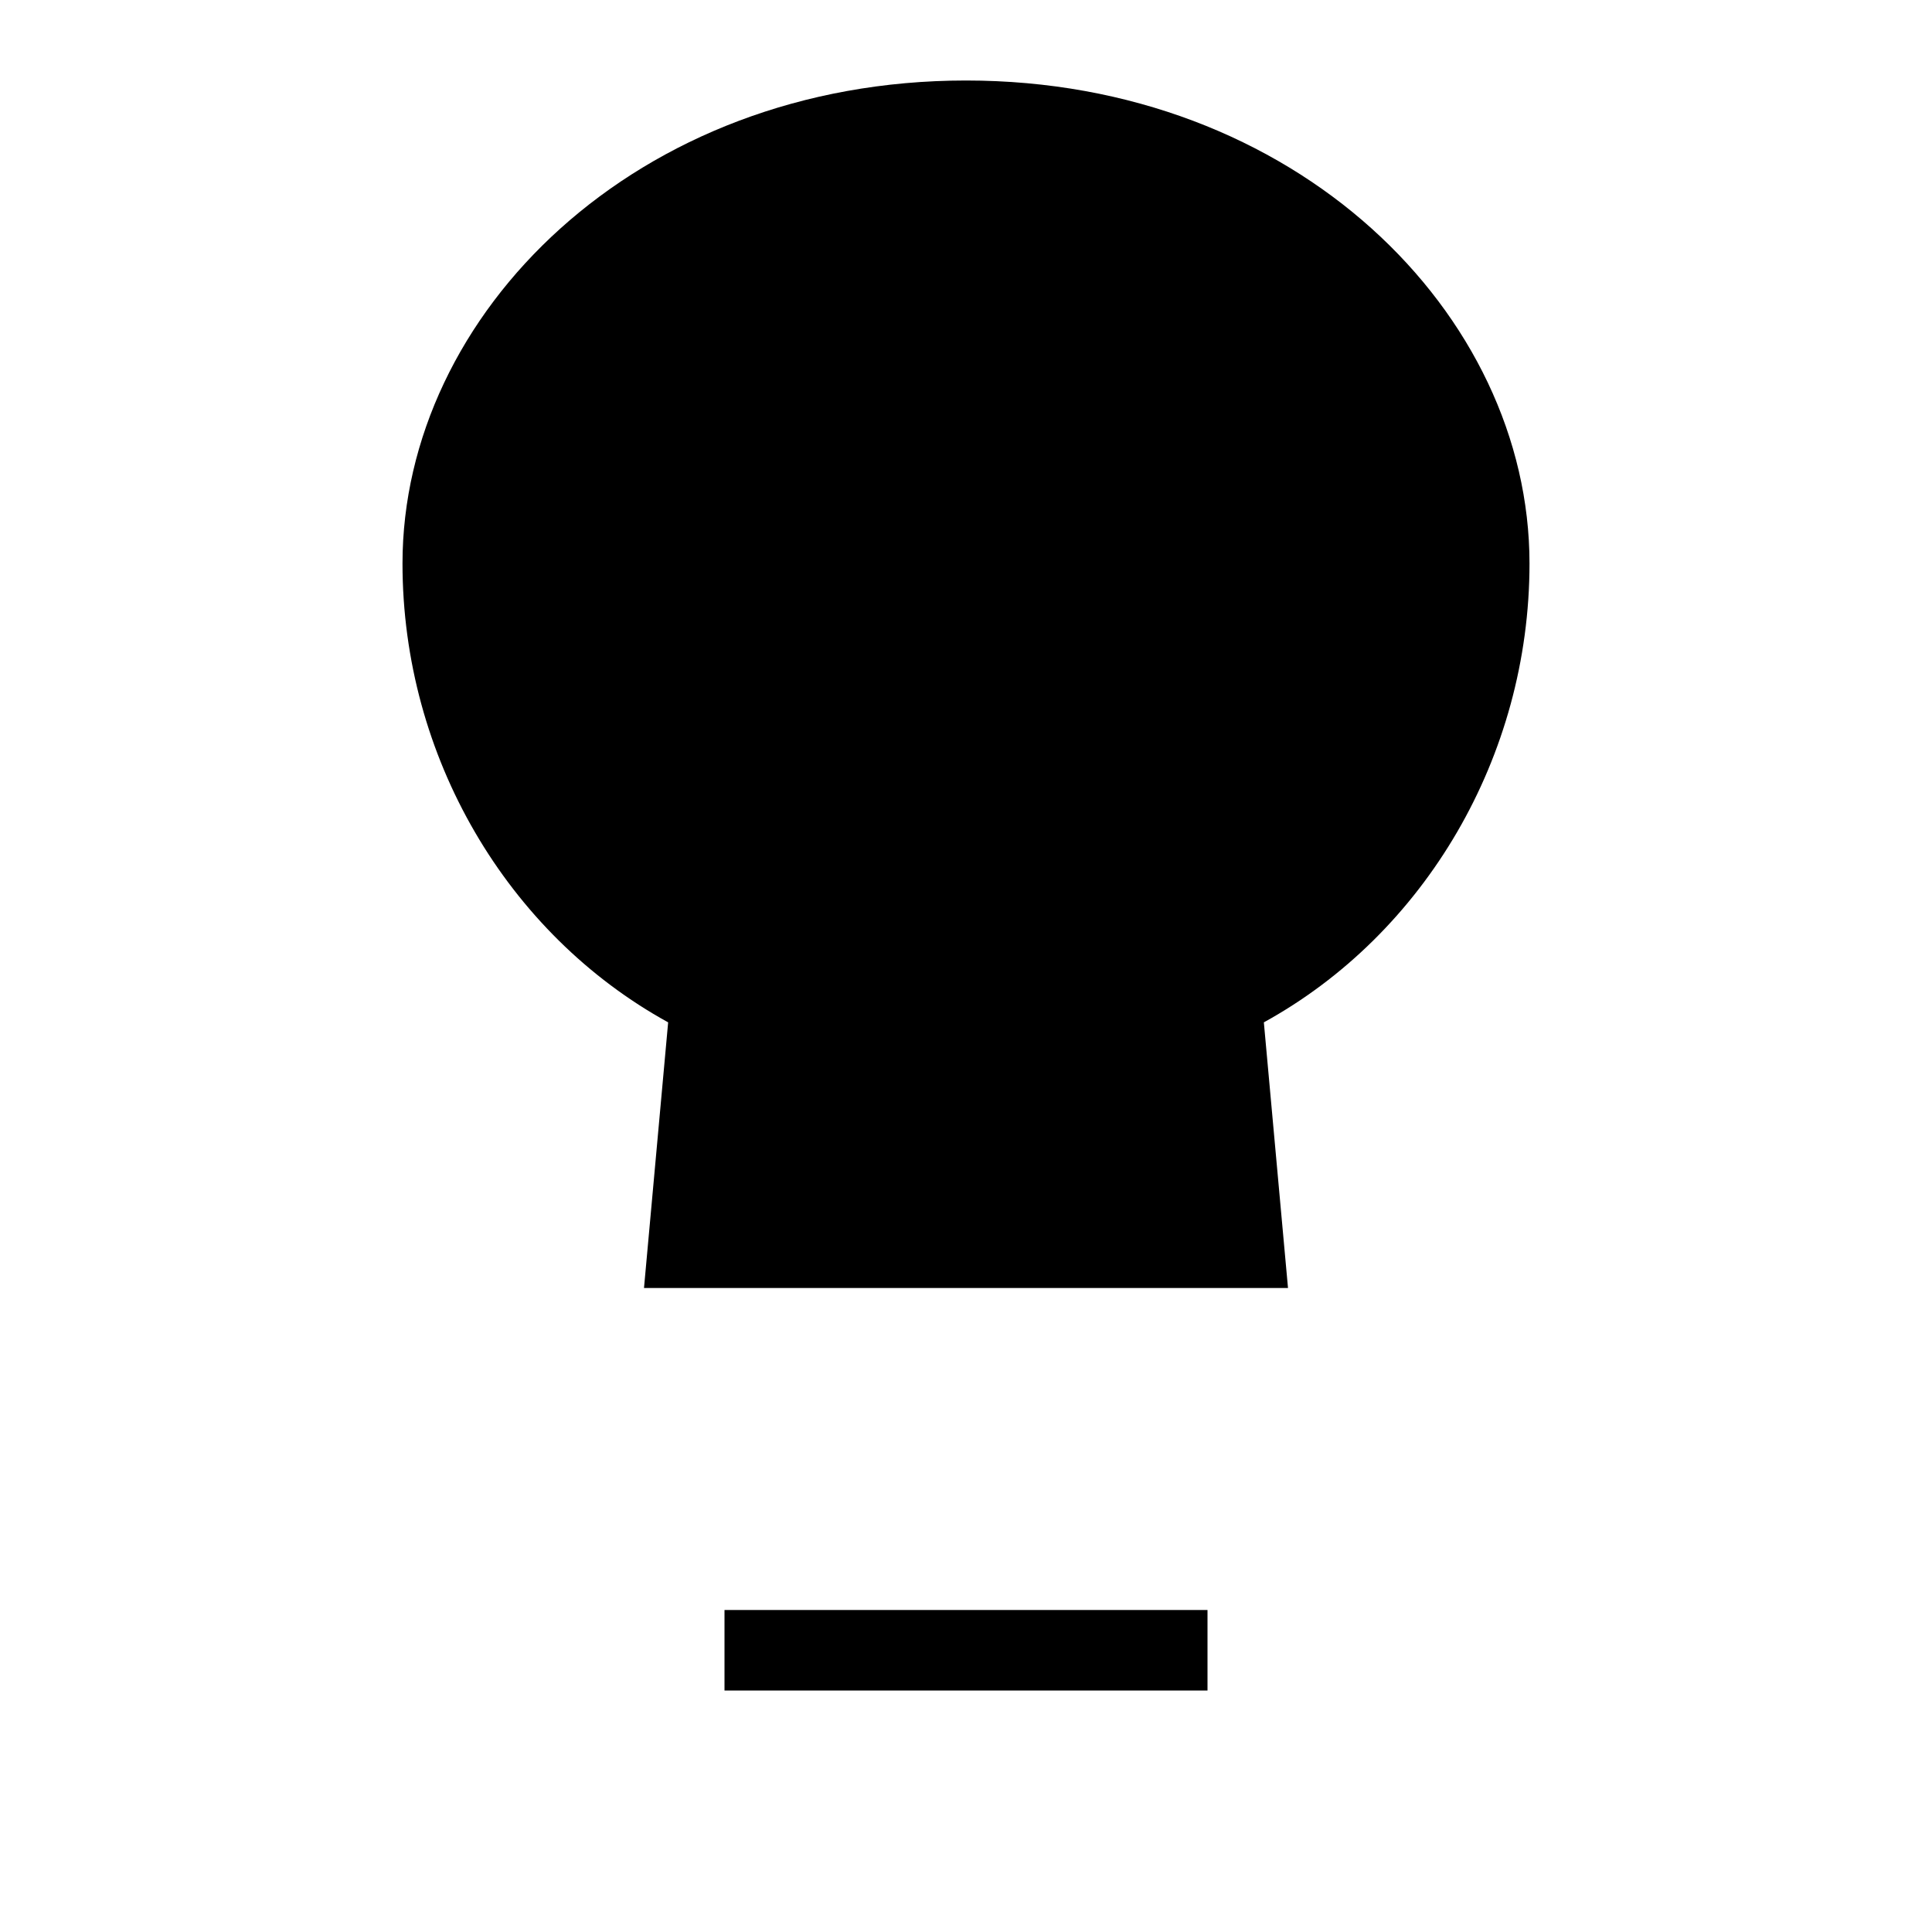
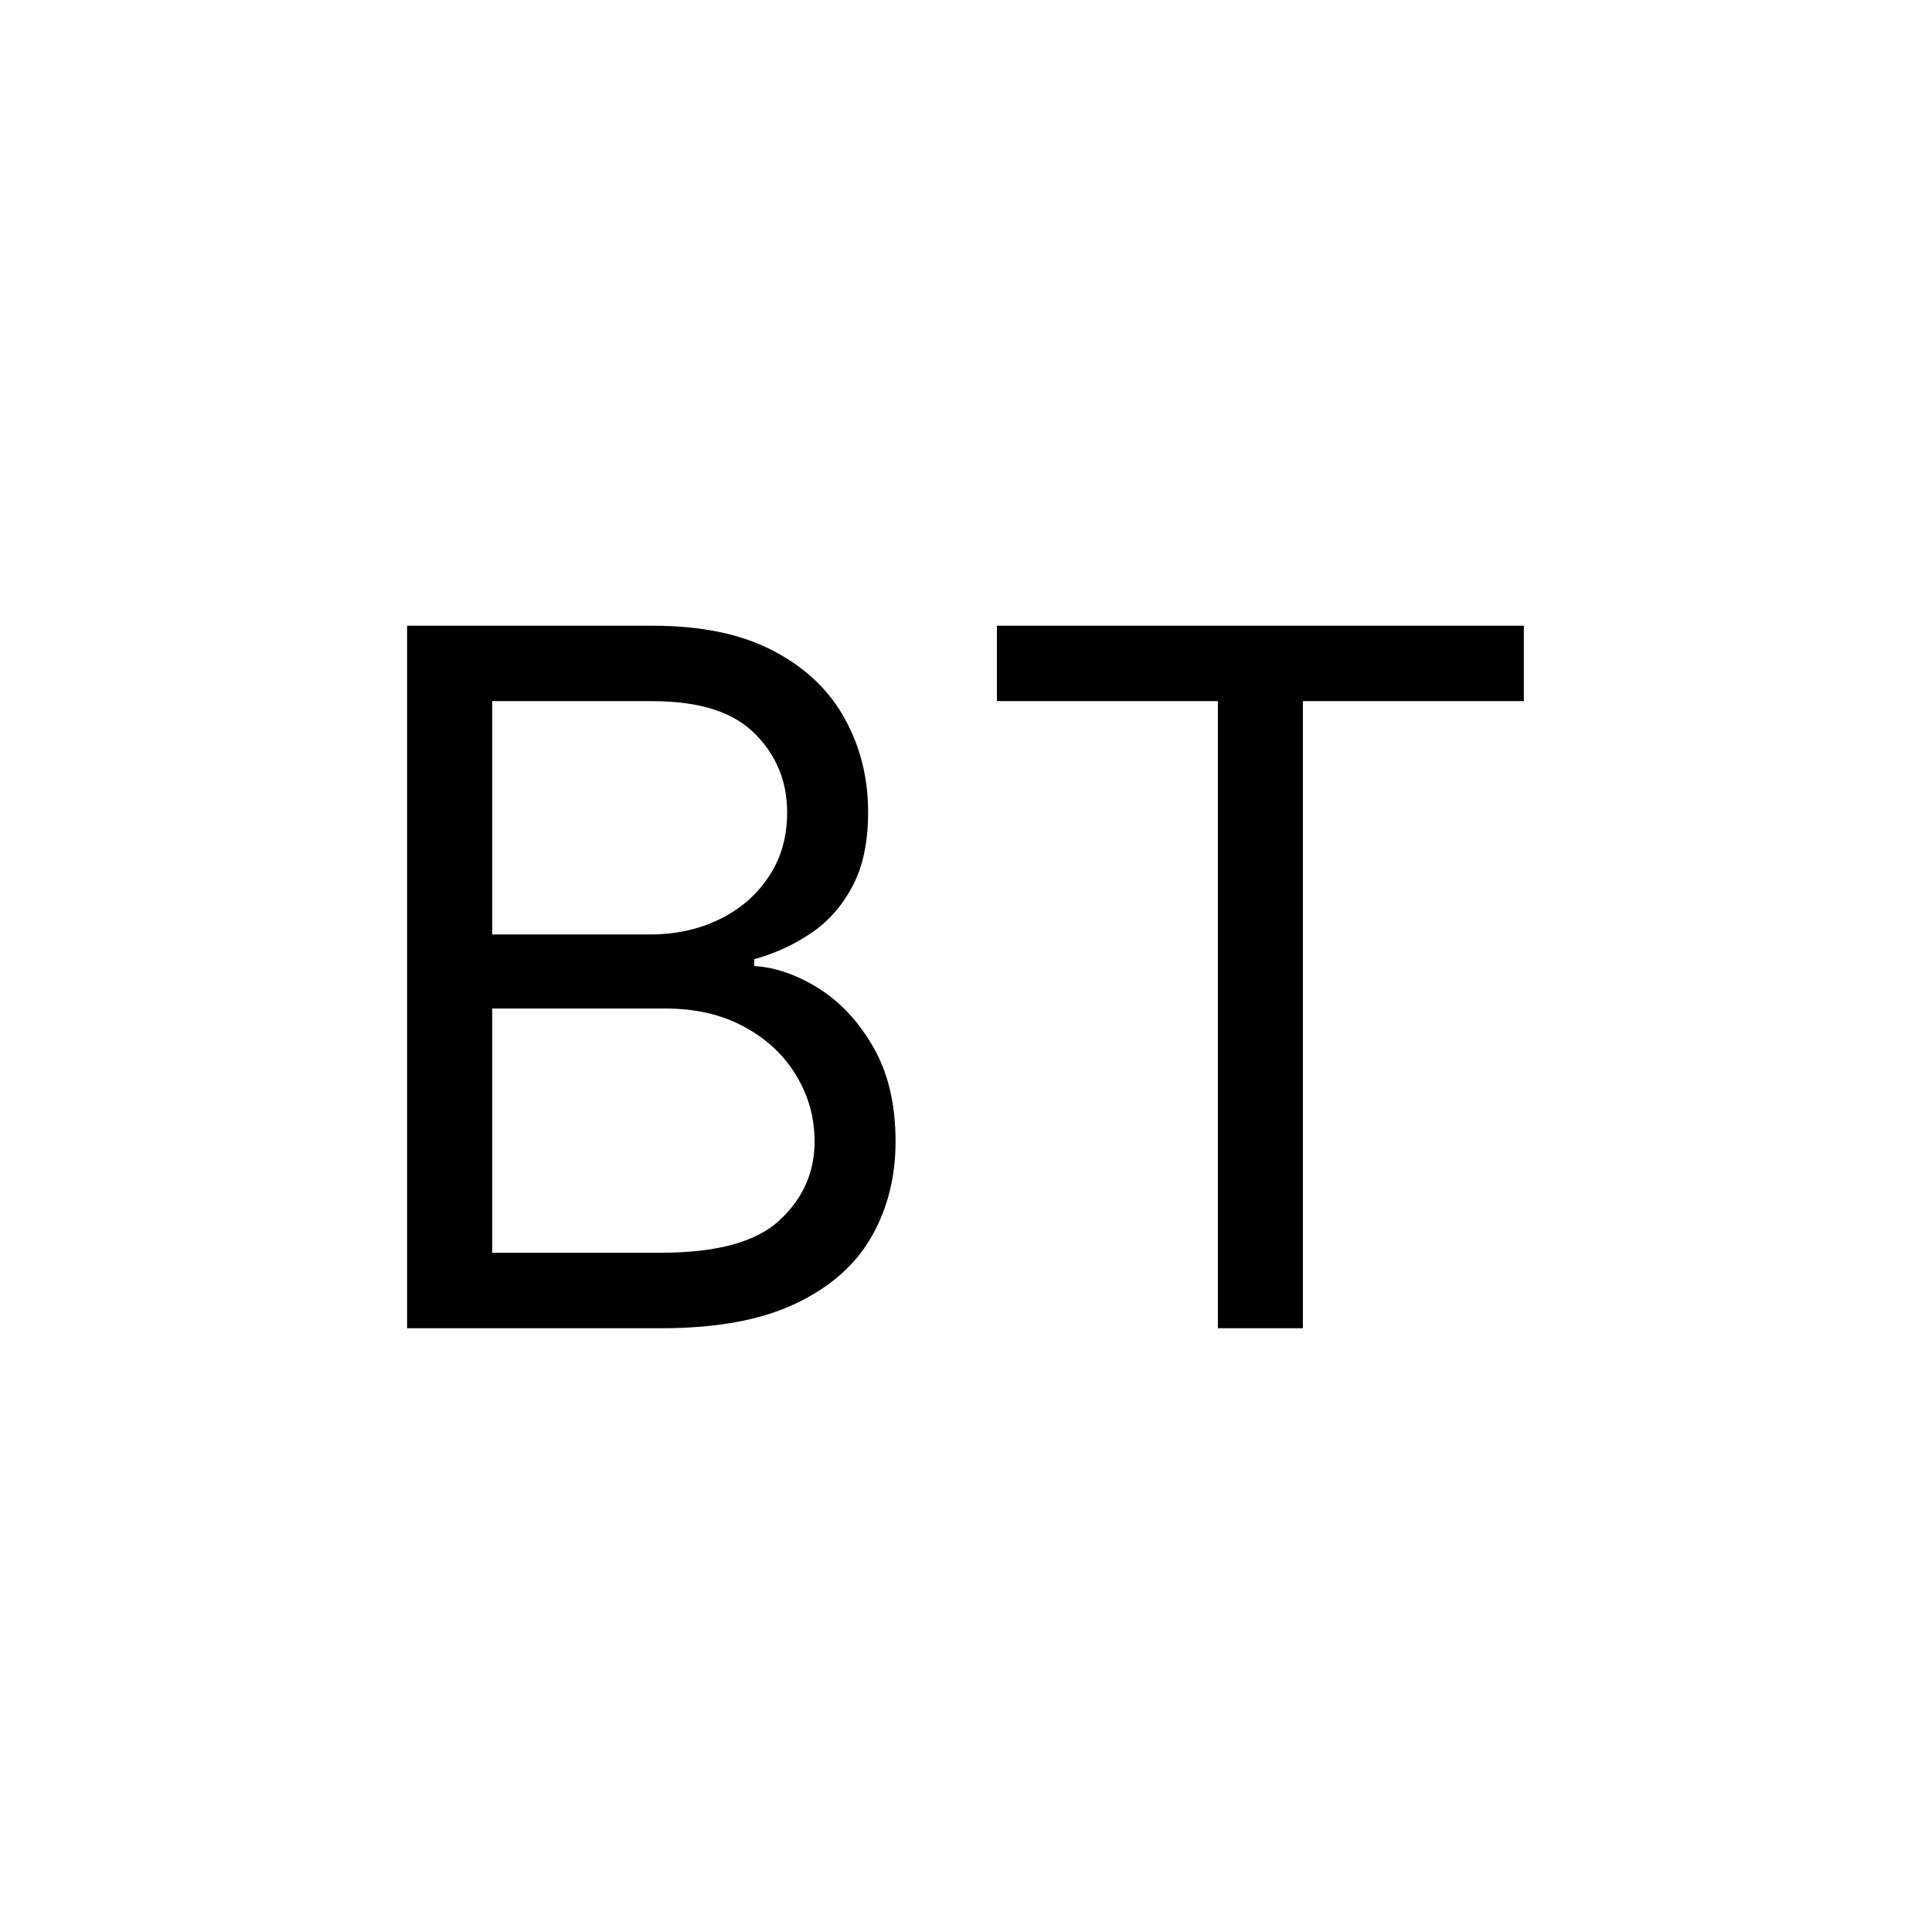
- <svg xmlns="http://www.w3.org/2000/svg" width="24" height="24" viewBox="0 0 24 24">
-   <path fill="currentColor" d="M9 21h6v-1H9v1zm3-20C7.9 1 5 3.9 5 7c0 2.4 1.3 4.6 3.3 5.7L8 16h8l-.3-3.3C17.7 11.6 19 9.4 19 7c0-3.1-2.9-6-7-6z" />
+ <svg xmlns="http://www.w3.org/2000/svg" width="24" height="24" viewBox="0 0 24 24" fill="none">
+   <path d="M5.057 16.5V7.773H8.108C8.716 7.773 9.217 7.878 9.612 8.088C10.007 8.295 10.301 8.575 10.494 8.928C10.688 9.277 10.784 9.665 10.784 10.091C10.784 10.466 10.717 10.776 10.584 11.02C10.453 11.264 10.28 11.457 10.064 11.599C9.851 11.742 9.619 11.847 9.369 11.915V12C9.636 12.017 9.905 12.111 10.175 12.281C10.445 12.452 10.671 12.696 10.852 13.014C11.034 13.332 11.125 13.722 11.125 14.182C11.125 14.619 11.026 15.013 10.827 15.362C10.628 15.712 10.314 15.989 9.885 16.193C9.456 16.398 8.898 16.5 8.21 16.5H5.057ZM6.114 15.562H8.21C8.901 15.562 9.391 15.429 9.68 15.162C9.973 14.892 10.119 14.565 10.119 14.182C10.119 13.886 10.044 13.614 9.893 13.364C9.743 13.111 9.528 12.909 9.25 12.758C8.972 12.605 8.642 12.528 8.261 12.528H6.114V15.562ZM6.114 11.608H8.074C8.392 11.608 8.679 11.546 8.935 11.421C9.193 11.296 9.398 11.119 9.548 10.892C9.702 10.665 9.778 10.398 9.778 10.091C9.778 9.707 9.645 9.382 9.378 9.115C9.111 8.845 8.688 8.71 8.108 8.71H6.114V11.608ZM12.384 8.71V7.773H18.93V8.71H16.185V16.5H15.129V8.71H12.384Z" fill="black" />
</svg>
